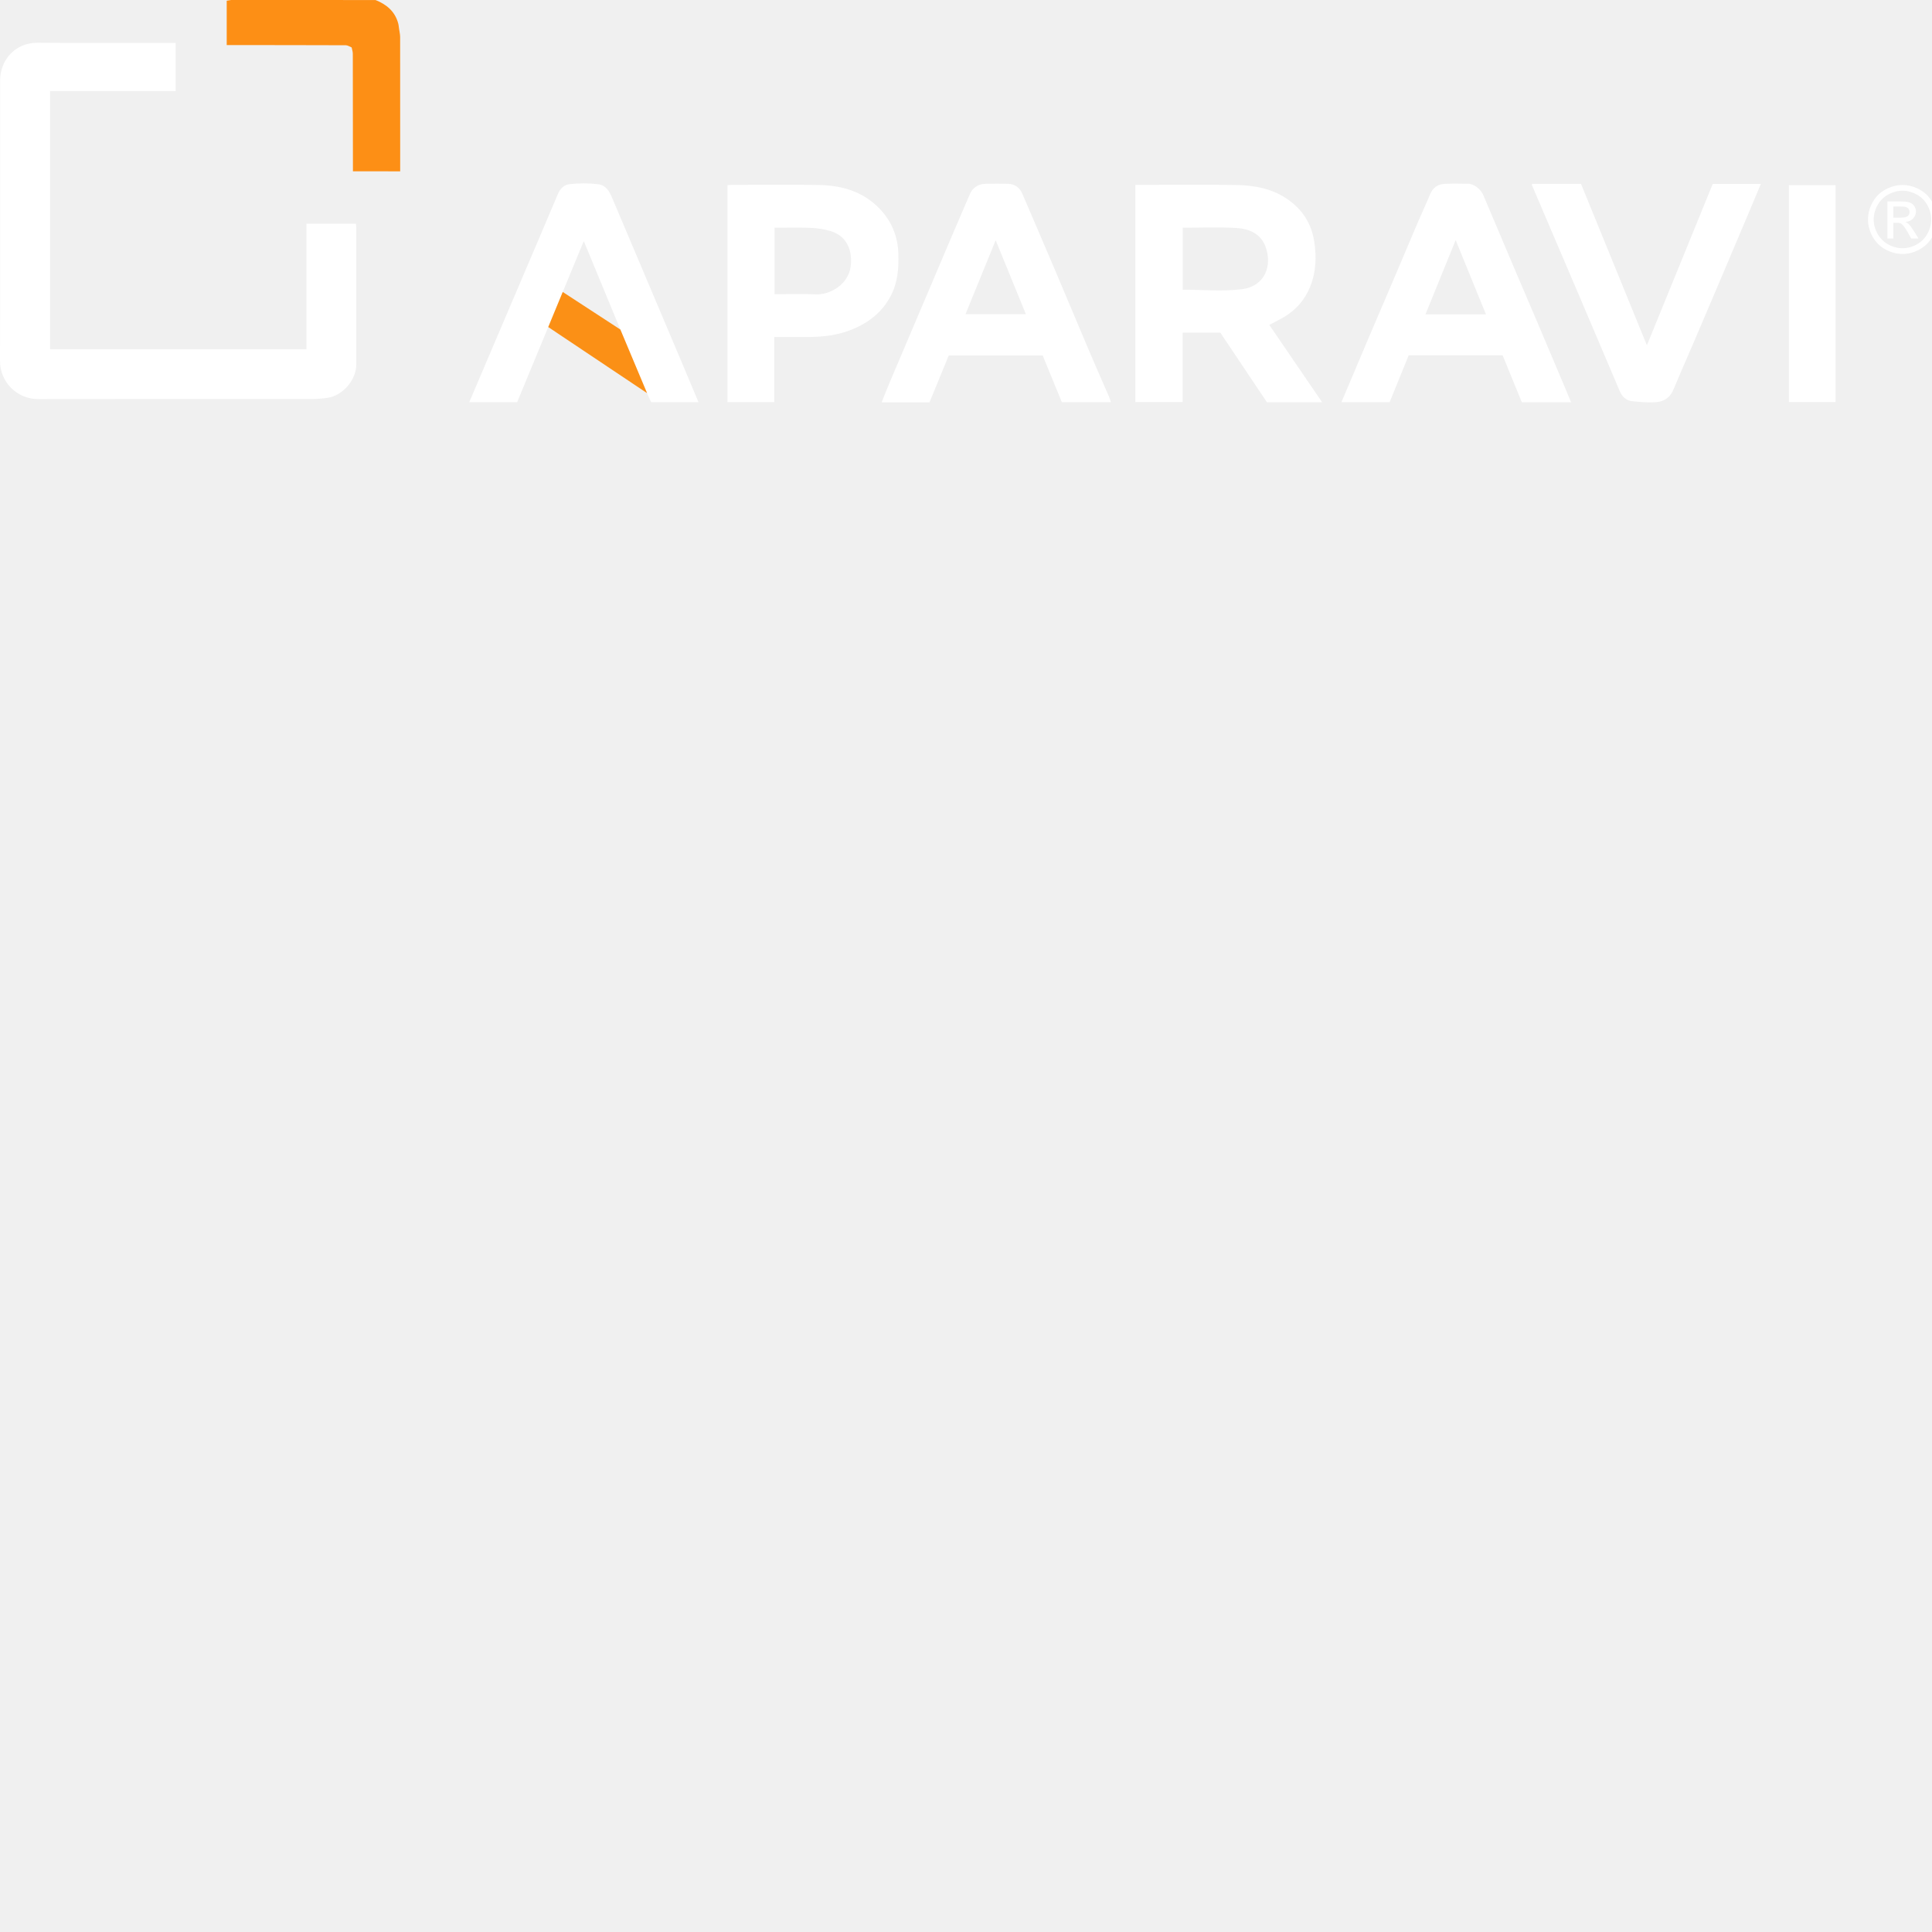
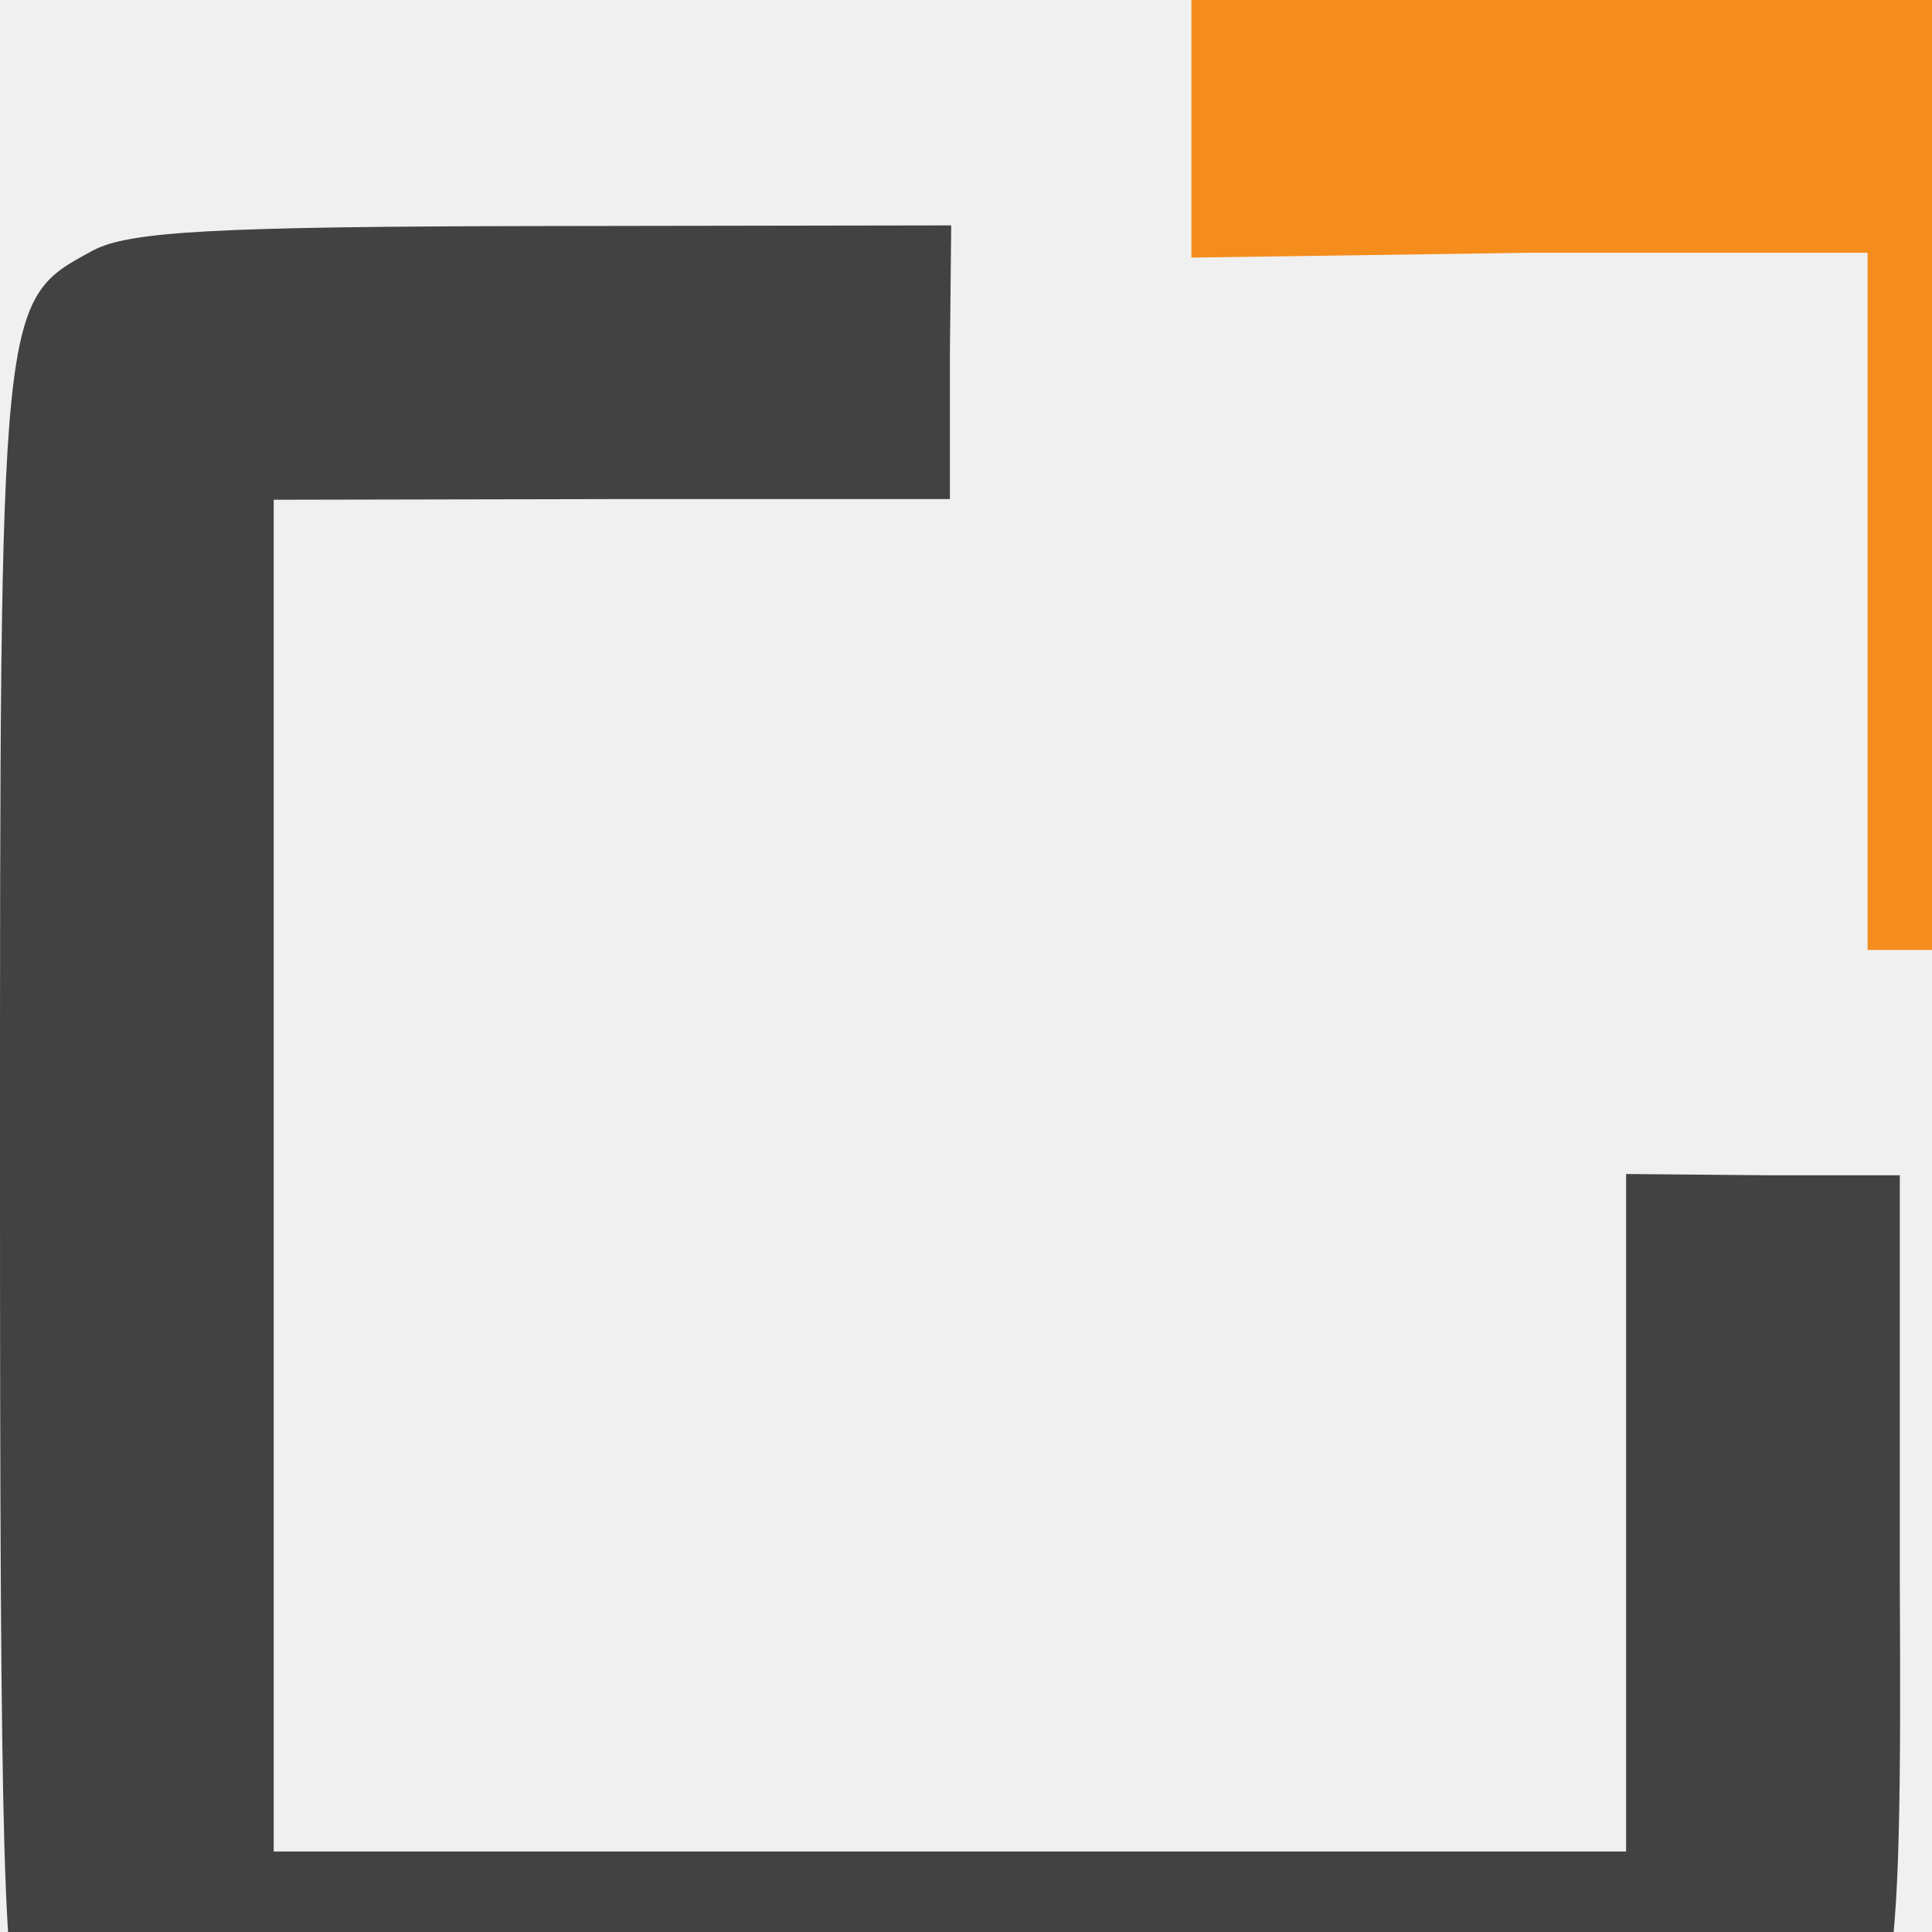
- <svg xmlns="http://www.w3.org/2000/svg" width="24" height="24" viewBox="0 0 24 24" fill="none">
-   <g transform="scale(0.014) translate(0, 0)">
-     <path fill="#fff" d="M44.45,309.88h227.47v-111.41h43.88c.09,1.03.3,2.29.3,3.56.02,40.5.04,81,.01,121.5,0,13.7-12.12,27.61-25.73,29.5-4.38.61-8.84.99-13.26.99-81,.06-162-.04-242.99.11C15.11,354.15-.06,339.19,0,320c.25-82.83.13-165.66.09-248.49,0-18.74,13.87-33.72,33.17-33.56,39.16.34,78.33.11,117.5.11,1.62,0,3.25,0,5.11,0v42.74H44.45v229.08Z" />
-     <path fill="#fff" d="M1173.17,356.95h-48.99c-13.6-20.31-27.45-40.99-41.37-61.78h-33.43v61.53h-41.97v-192.65c1.66,0,3.26,0,4.87,0,28.5,0,57-.39,85.49.14,15.94.29,31.49,3.34,45.01,12.82,12.92,9.06,20.82,21.36,23.29,36.95,2.16,13.64,1.77,27.09-3.46,40.19-4.67,11.67-12.4,20.6-23.07,27.03-4.15,2.5-8.54,4.58-13.28,7.08,15.5,22.7,30.96,45.35,46.9,68.7ZM1049.44,202.06v54.99c17.73,0,35.34,1.72,52.46-.44,20.8-2.62,27.19-21.24,20.99-37.81-4.39-11.72-14.92-15.94-26.24-16.54-15.59-.83-31.26-.21-47.21-.21Z" />
-     <path fill="#fff" d="M824.74,357.01h-42.43c2.21-5.55,4.21-10.85,6.42-16.06,13.26-31.28,26.55-62.53,39.85-93.79,10.62-24.98,21.16-50,31.98-74.88,2.51-5.77,7.45-9.07,13.98-9.19,6.66-.12,13.34-.2,20,.02,5.95.2,10.24,3.37,12.57,8.77,10.42,24.15,20.78,48.34,31.06,72.55,9.79,23.04,19.4,46.15,29.19,69.19,5.47,12.86,11.17,25.62,16.73,38.44.64,1.49,1.05,3.08,1.64,4.85h-43.53c-5.6-13.65-11.26-27.45-17.04-41.52h-83.32c-5.62,13.68-11.34,27.62-17.1,41.64ZM883.47,213.18c-9.12,22.35-17.86,43.75-26.77,65.6h53.59c-8.91-21.79-17.66-43.2-26.81-65.6Z" />
-     <path fill="#fff" d="M1249.94,315.27c-5.75,14.16-11.3,27.81-16.9,41.59h-42.77c7.69-18.2,15.25-36.17,22.88-54.12,7.94-18.67,15.96-37.31,23.91-55.98,7.19-16.88,14.3-33.8,21.51-50.67,3.39-7.92,7.13-15.7,10.36-23.68,2.45-6.06,6.99-8.97,13.11-9.28,6.98-.35,13.99-.16,20.99-.06,4.93.07,11.02,5.03,13.07,9.93,8.16,19.45,16.42,38.87,24.67,58.28,8.08,18.99,16.21,37.96,24.29,56.95,7.18,16.89,14.31,33.79,21.45,50.69,2.5,5.91,4.96,11.83,7.55,18.04h-43.71c-5.65-13.79-11.35-27.72-17.07-41.71h-83.37ZM1318.51,278.94c-8.98-22.04-17.72-43.46-26.87-65.92-9.17,22.55-17.91,44.04-26.81,65.92h53.69Z" />
-     <path fill="#fff" d="M687.01,299.05v57.74h-41.52v-192.49c1.21-.08,2.64-.25,4.06-.25,25.99-.01,51.99-.4,77.98.13,19.98.42,38.56,6.11,52.82,20.85,10.75,11.12,16.45,24.88,16.81,40.67.29,12.77-.62,25.11-6.76,36.78-7.47,14.22-19.09,23.43-33.51,29.51-13.18,5.56-27.12,7.08-41.29,7.05-9.3-.02-18.6,0-28.59,0ZM687.29,261.05c12.52,0,24.52-.48,36.46.13,12.77.65,28.96-8.92,31.02-24.45,1.74-13.14-2.3-26.85-17.52-31.59-5.67-1.77-11.77-2.7-17.72-2.95-10.73-.46-21.49-.13-32.24-.13v59Z" />
-     <path fill="#fff" d="M458.85,356.87h-42.48c3.67-8.87,71.54-167.55,78.56-184.52,2.06-4.98,5.76-8.44,10.25-8.94,8.38-.92,17.03-.97,25.41.04,8.69,1.04,11.25,8.99,14.19,15.92,8.5,20.05,74.37,175.61,75.01,177.52h-41.97c-1.66-1.81-59.83-142.96-59.83-142.96,0,0-57.33,138.76-59.12,142.94Z" />
-     <path fill="#fff" d="M1359.4,163.17h43.47c19.3,47.3,38.59,94.58,58.44,143.22,19.79-48.5,39.11-95.85,58.43-143.2h42.69c-3.71,8.84-7.26,17.34-10.85,25.83-9.17,21.7-18.35,43.39-27.55,65.07-6.98,16.45-13.97,32.9-21.01,49.32-6.08,14.2-12.34,28.32-18.31,42.56-2.94,7.03-8.53,10.45-15.49,10.91-7.03.46-14.19-.15-21.23-.94-5.25-.59-8.79-4.25-10.82-9-12.19-28.53-24.25-57.12-36.42-85.66-13.75-32.27-27.57-64.5-41.35-96.76-.11-.27-.01-.63-.01-1.35Z" />
-     <path fill="#fd8f15" d="M201.16,40V.64c1.46-.24,2.69-.44,3.91-.64,42.71,0,85.43.02,128.14.03,9.79,3.88,17.21,10.07,20.1,20.64.47,1.71.57,3.51.85,5.27.31,2.28.89,4.56.89,6.85.05,39.75.04,79.49.04,119.24-13.98-.01-27.95-.02-41.93-.03-.02-34.76-.02-69.52-.11-104.28,0-1.87-.67-3.74-1.03-5.61,0,0,.05,0,.05,0-1.76-.68-3.52-1.96-5.28-1.96-35.21-.14-70.42-.13-105.63-.15Z" />
-     <path fill="#fff" d="M1587.32,356.72v-192.42h41.41v192.42h-41.41Z" />
-     <polygon fill="#fb9016" points="550.46 292.4 574.15 348.83 486.46 290.19 499.32 259.06 550.46 292.4" />
-     <path fill="#fff" d="M1688.1,164.16c5.13,0,10.15,1.32,15.04,3.95,4.89,2.63,8.7,6.4,11.43,11.31,2.73,4.9,4.09,10.02,4.09,15.34s-1.34,10.33-4.03,15.2c-2.69,4.86-6.46,8.64-11.31,11.33s-9.92,4.03-15.22,4.03-10.37-1.34-15.22-4.03c-4.85-2.69-8.63-6.46-11.33-11.33-2.7-4.86-4.05-9.93-4.05-15.2s1.37-10.44,4.11-15.34c2.74-4.9,6.56-8.67,11.45-11.31,4.89-2.63,9.9-3.95,15.04-3.95ZM1688.1,169.22c-4.3,0-8.48,1.1-12.54,3.3-4.07,2.2-7.25,5.35-9.54,9.44-2.3,4.09-3.45,8.36-3.45,12.79s1.13,8.63,3.38,12.67,5.41,7.19,9.46,9.44c4.05,2.26,8.28,3.38,12.68,3.38s8.63-1.13,12.68-3.38c4.05-2.25,7.2-5.4,9.44-9.44,2.24-4.04,3.36-8.26,3.36-12.67s-1.14-8.69-3.42-12.79c-2.28-4.09-5.46-7.24-9.54-9.44-4.08-2.2-8.25-3.3-12.52-3.3ZM1674.68,211.65v-32.91h11.31c3.86,0,6.66.3,8.39.91,1.73.61,3.11,1.67,4.13,3.18,1.03,1.51,1.54,3.12,1.54,4.82,0,2.4-.86,4.5-2.57,6.28s-3.99,2.78-6.83,3c1.16.49,2.09,1.07,2.8,1.74,1.32,1.3,2.94,3.47,4.86,6.52l4.01,6.44h-6.48l-2.92-5.19c-2.3-4.08-4.15-6.63-5.55-7.66-.97-.76-2.39-1.13-4.26-1.13h-3.12v13.98h-5.31ZM1679.99,193.13h6.44c3.08,0,5.18-.46,6.3-1.38,1.12-.92,1.68-2.13,1.68-3.65,0-.97-.27-1.84-.81-2.61-.54-.77-1.29-1.34-2.25-1.72-.96-.38-2.74-.57-5.33-.57h-6.04v9.93Z" />
-   </g>
+ <svg xmlns="http://www.w3.org/2000/svg" width="120" height="120" viewBox="0 0 120 120" version="1.1">
  <defs>
-     <clipPath id="clip0_aparavi">
-       <rect width="24" height="24" fill="white" />
-     </clipPath>
+     <linearGradient id="orangeGradient" x1="0.03" y1="0.68" x2="0.97" y2="0.32">
+       <stop offset="0%" stop-color="#424242" />
+       <stop offset="50%" stop-color="#424242" />
+     </linearGradient>
  </defs>
+   <path d="M 5.763 15.565 C -0.042 18.715 0 18.298 0 73 C 0 115.825 0.22 123.525 1.517 126.033 C 4.635 132.062 4.035 132 59.046 132 C 104.21 132 109.474 131.833 112.035 130.32 C 117.787 126.922 118.132 124.989 118 98 L 118 73 L 110 73 L 101 72.919 L 101 93.96 L 101 115 L 59 115 L 17 115 L 17 73.02 L 17 31.041 L 38 31 L 59 31 L 59 22 L 59.081 14 L 33.79 14.04 C 13.373 14.072 7.973 14.366 5.763 15.565" fill="url(#orangeGradient)" />
+   <path d="M 74 7 L 74 16 L 95 15.7 L 116 15.7 L 116 36 L 116 59 L 124 59 L 132.8 59 L 132.8 34 C 132.8 22 133 10 131.96 7.795 C 131.394 5.758 129.761 3.171 128.331 2.045 C 126 -1 125 -1 100 -1 L 74 -1 L 74 7" stroke="none" fill="#f58d1c" fill-rule="evenodd" />
</svg>
